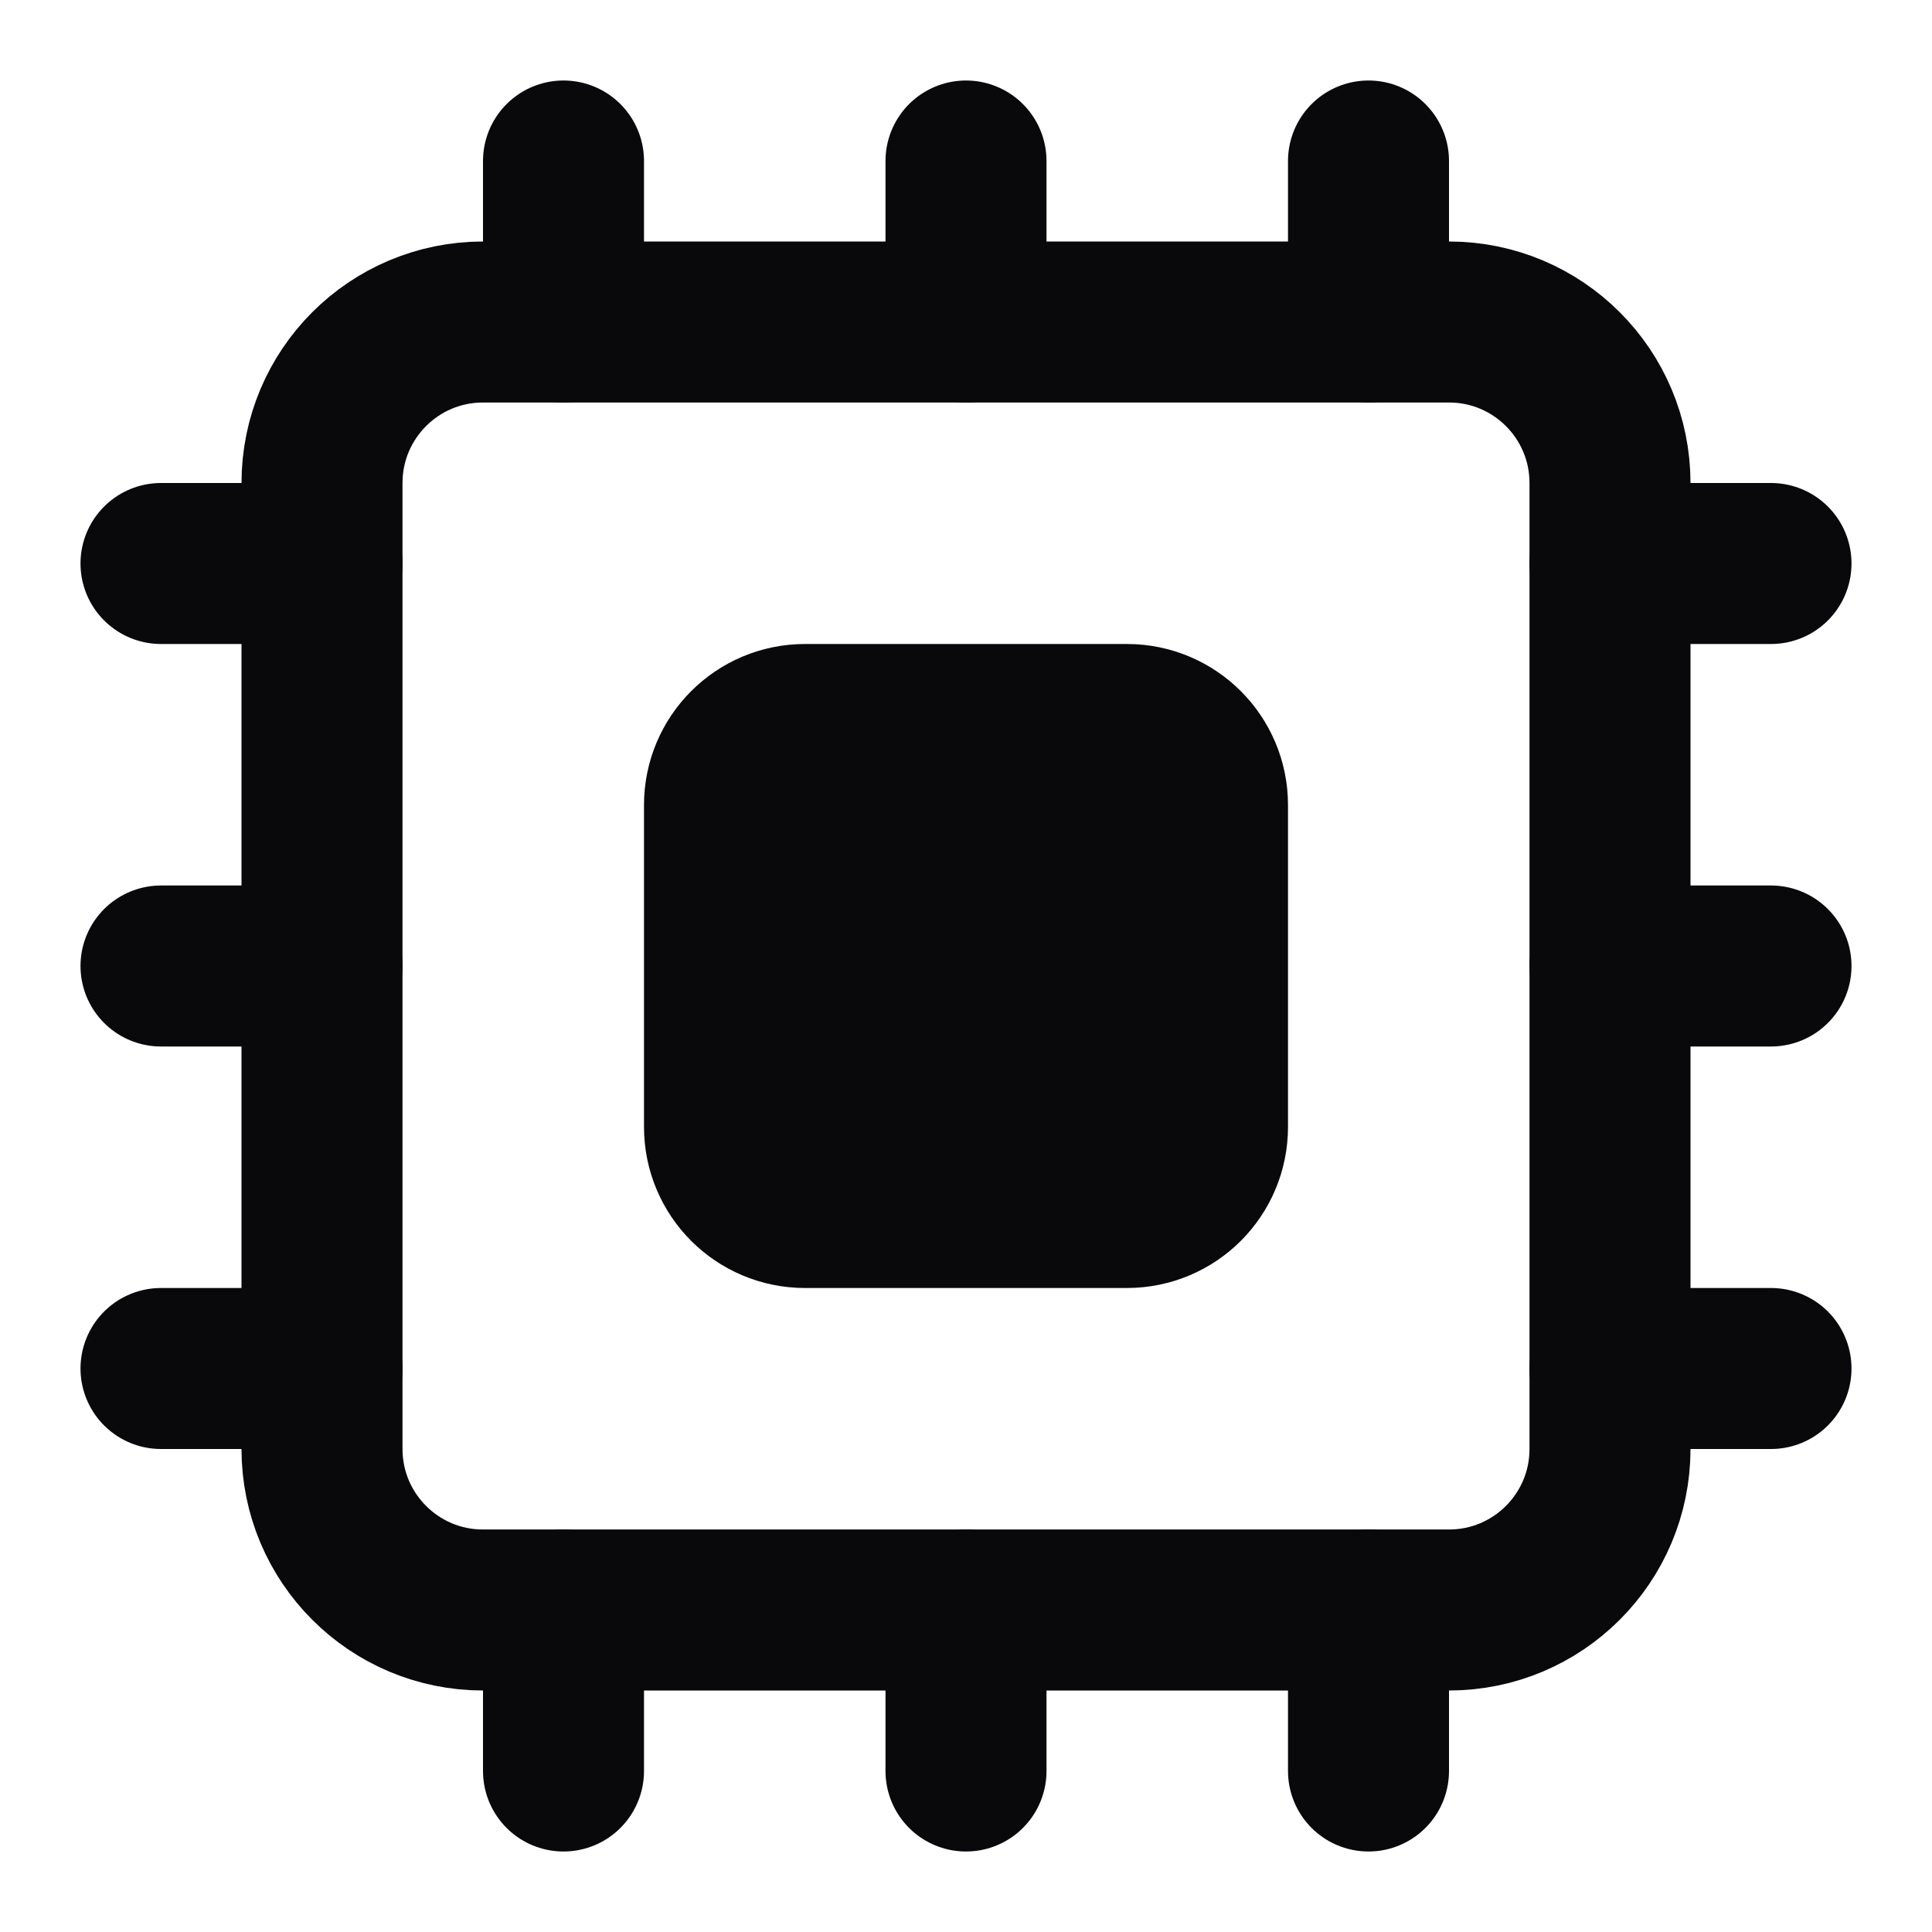
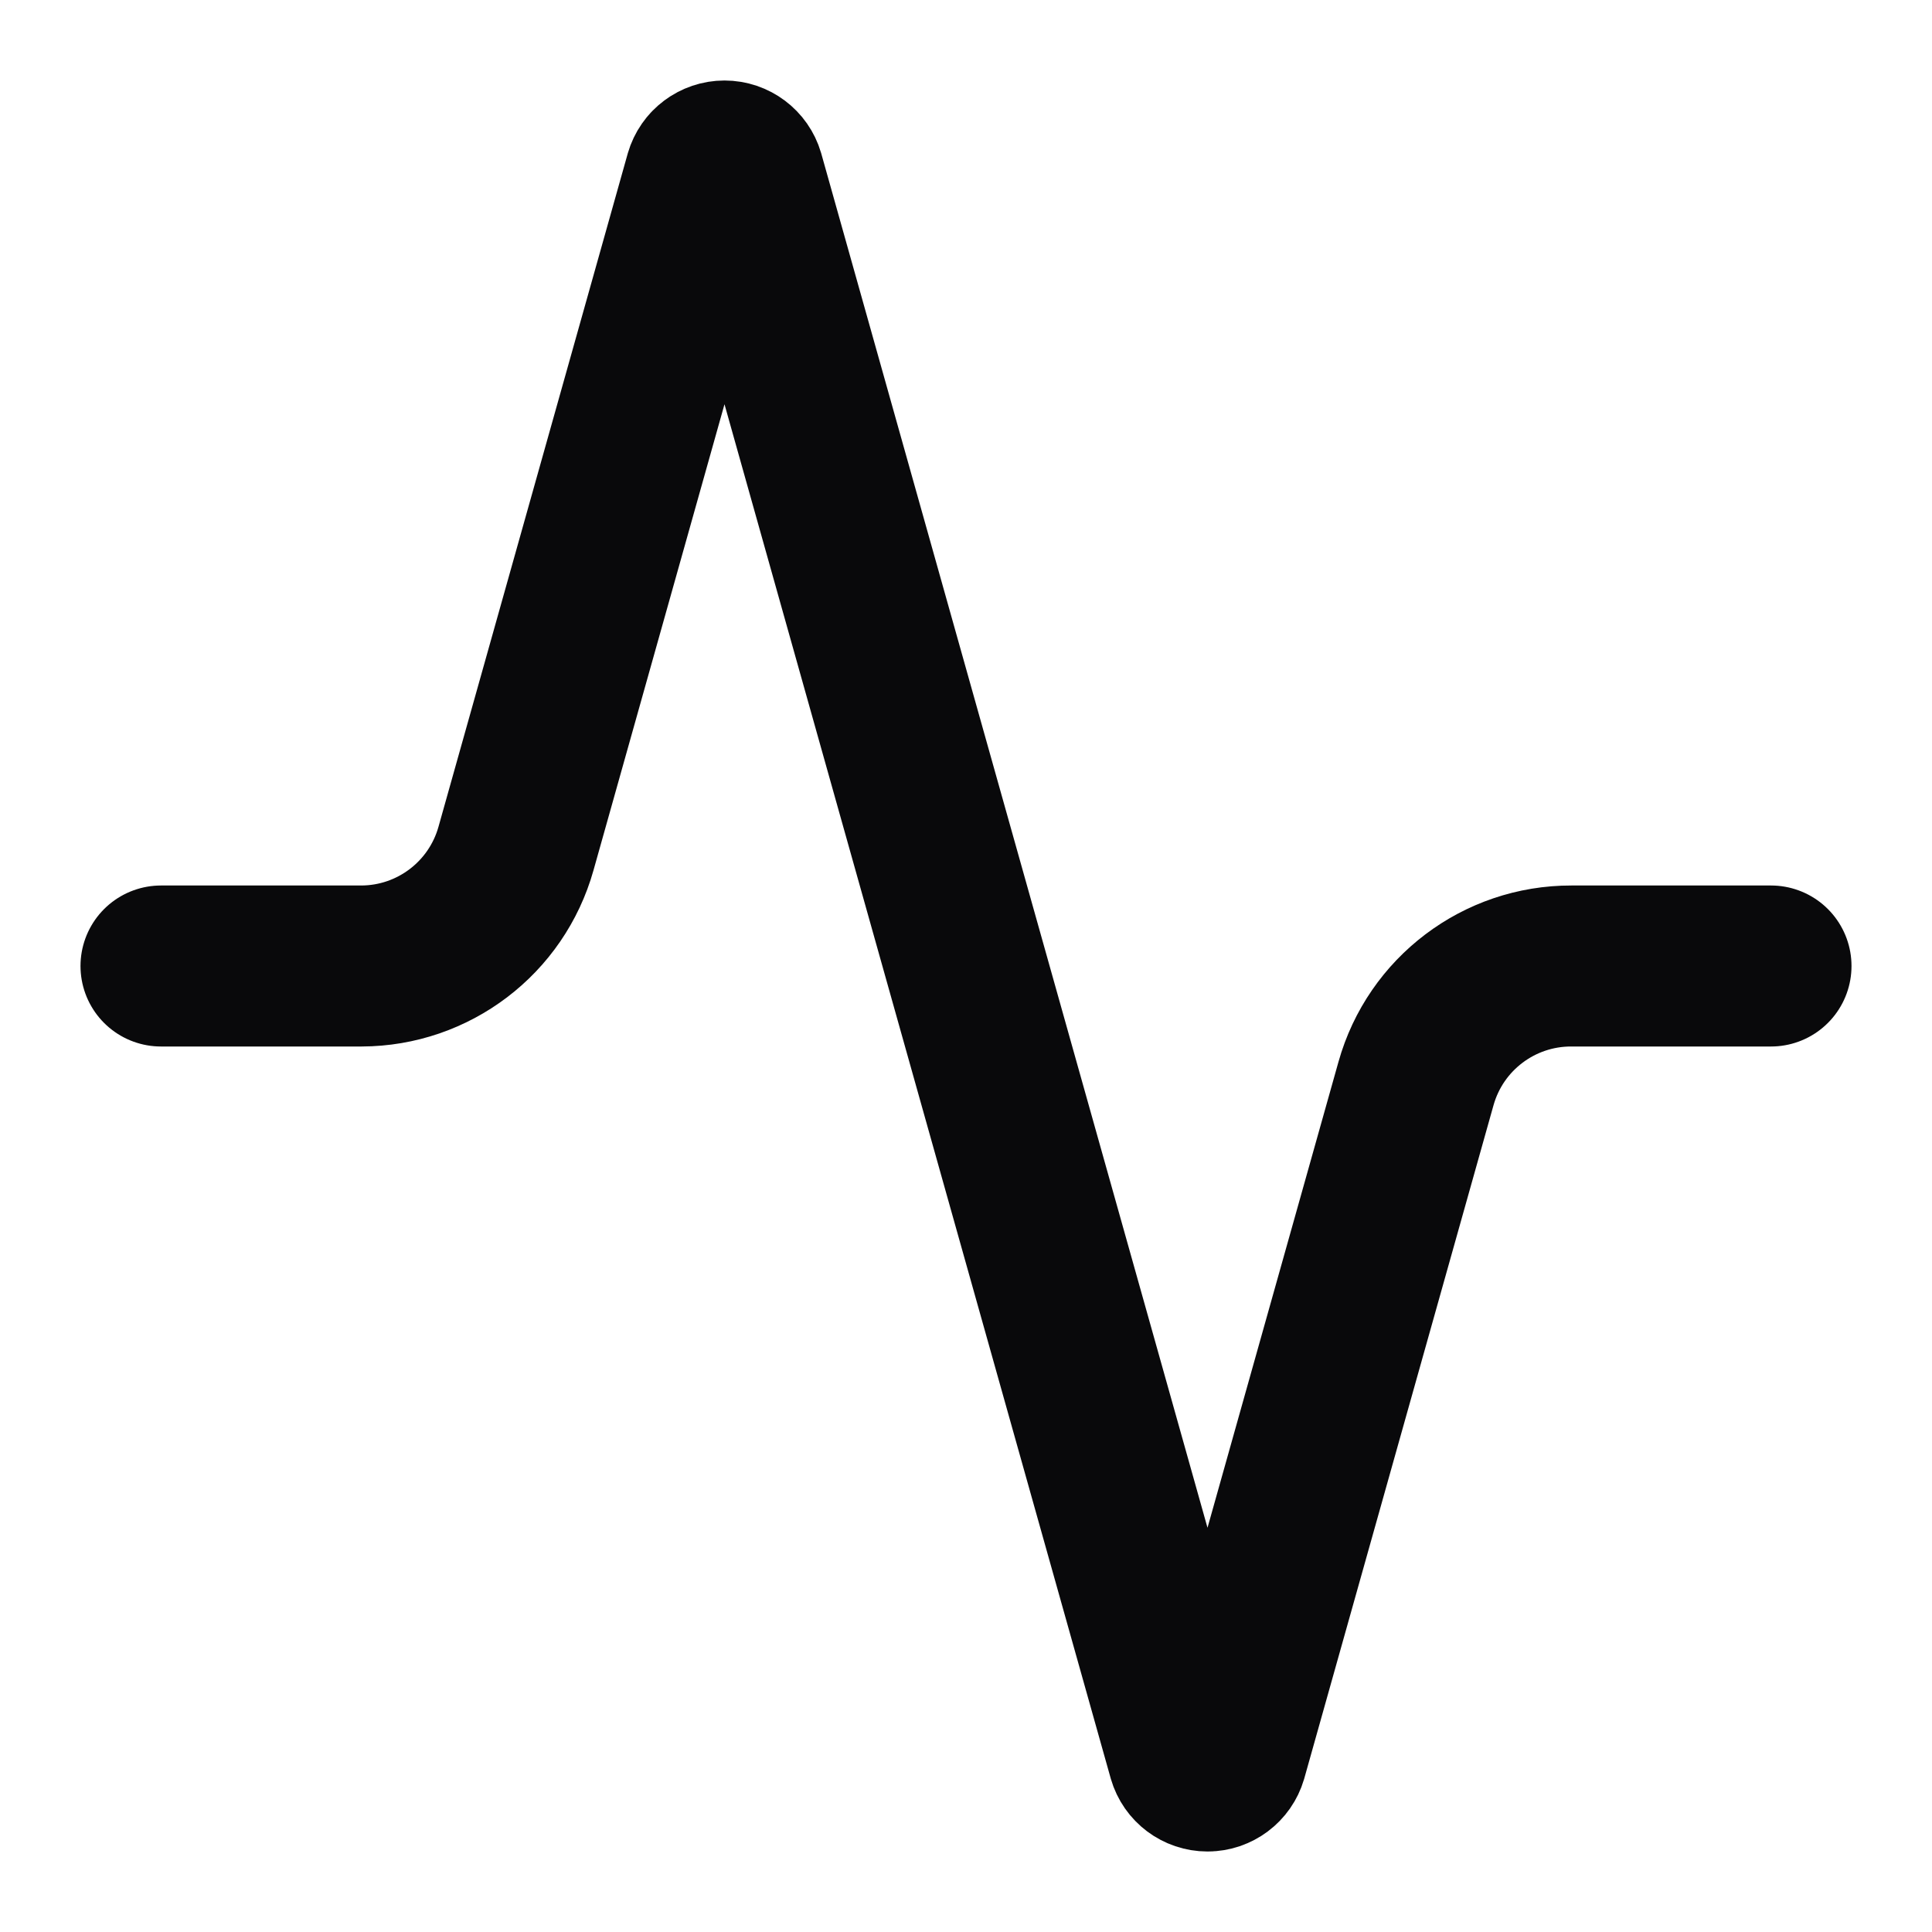
<svg xmlns="http://www.w3.org/2000/svg" viewBox="0 0 24 24" fill="none" stroke="#09090b" stroke-width="2" stroke-linecap="round" stroke-linejoin="round">
-   <style>@media (prefers-color-scheme: dark){svg{stroke:#fafafa}.die{fill:#fafafa}}</style>
-   <rect x="4" y="4" width="16" height="16" rx="2" />
-   <rect class="die" x="9" y="9" width="6" height="6" rx="1" fill="#09090b" />
-   <path d="M7 2v2M12 2v2M17 2v2M7 20v2M12 20v2M17 20v2M2 7h2M2 12h2M2 17h2M20 7h2M20 12h2M20 17h2" />
+   <style>@media (prefers-color-scheme: dark){svg{stroke:#fafafa}}</style>
+   <path d="M22 12h-2.48a2 2 0 0 0-1.93 1.46l-2.35 8.36a.25.25 0 0 1-.48 0L9.24 2.18a.25.25 0 0 0-.48 0l-2.35 8.36A2 2 0 0 1 4.49 12H2" />
</svg>
